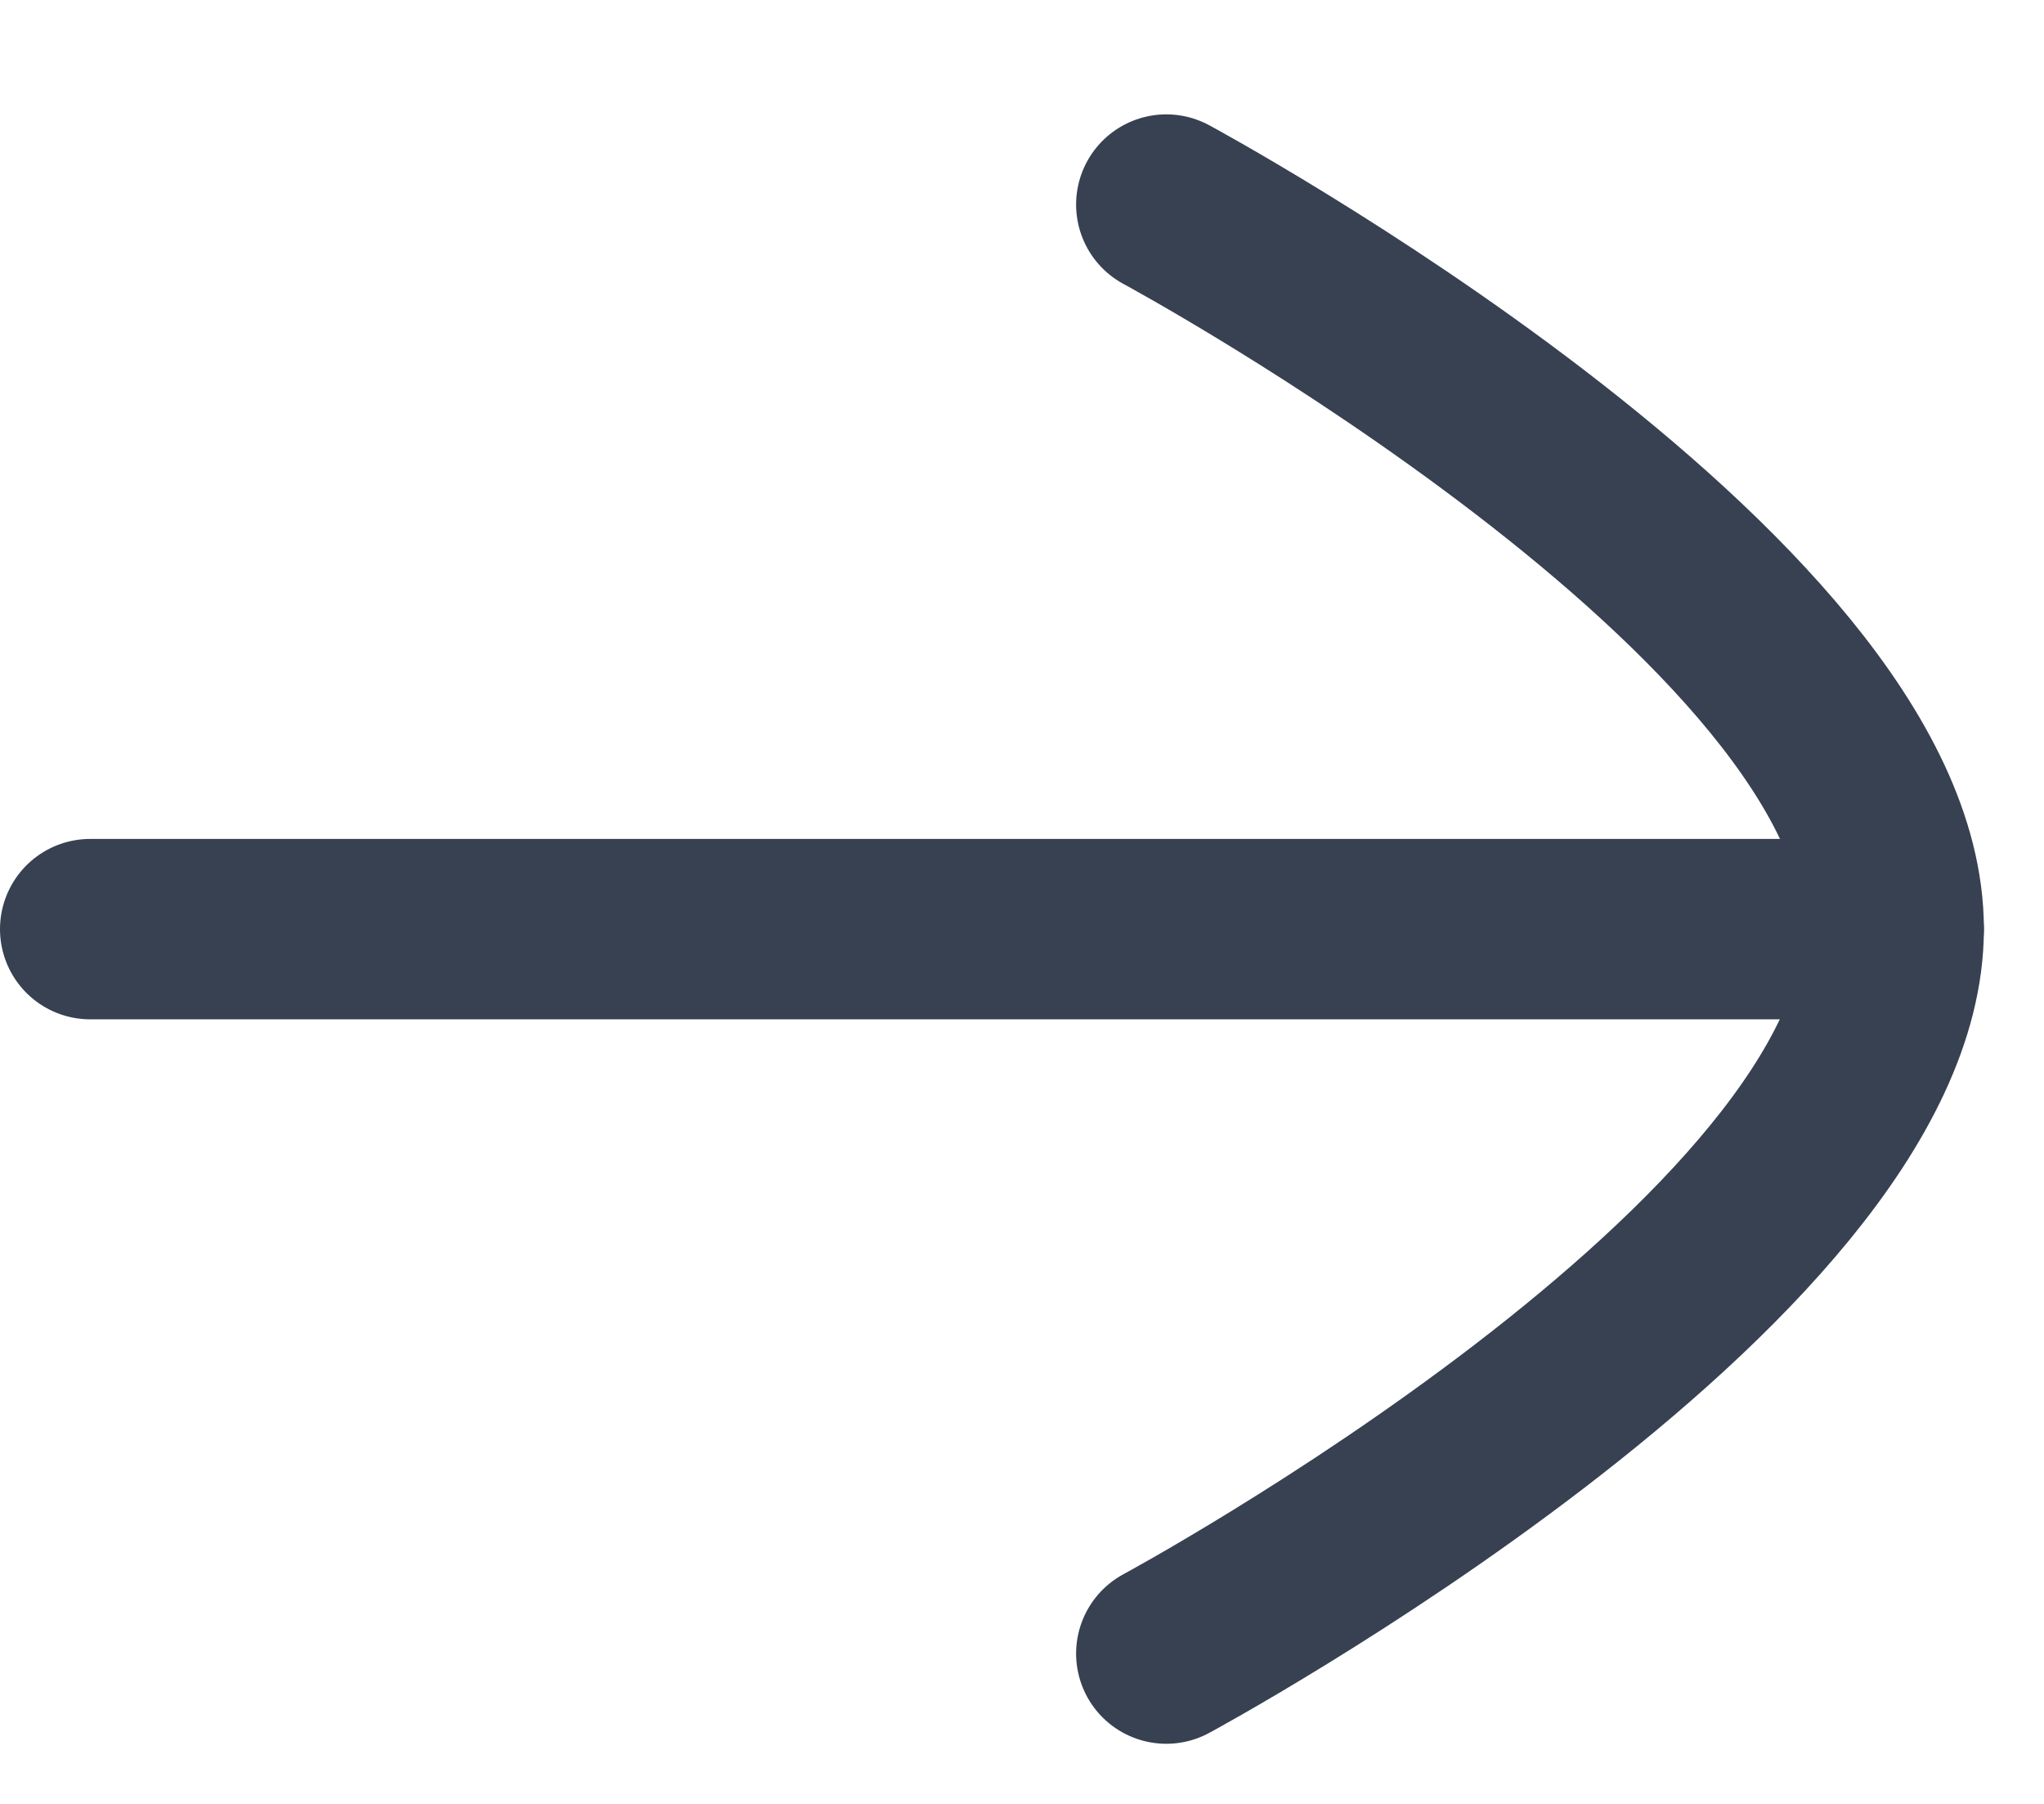
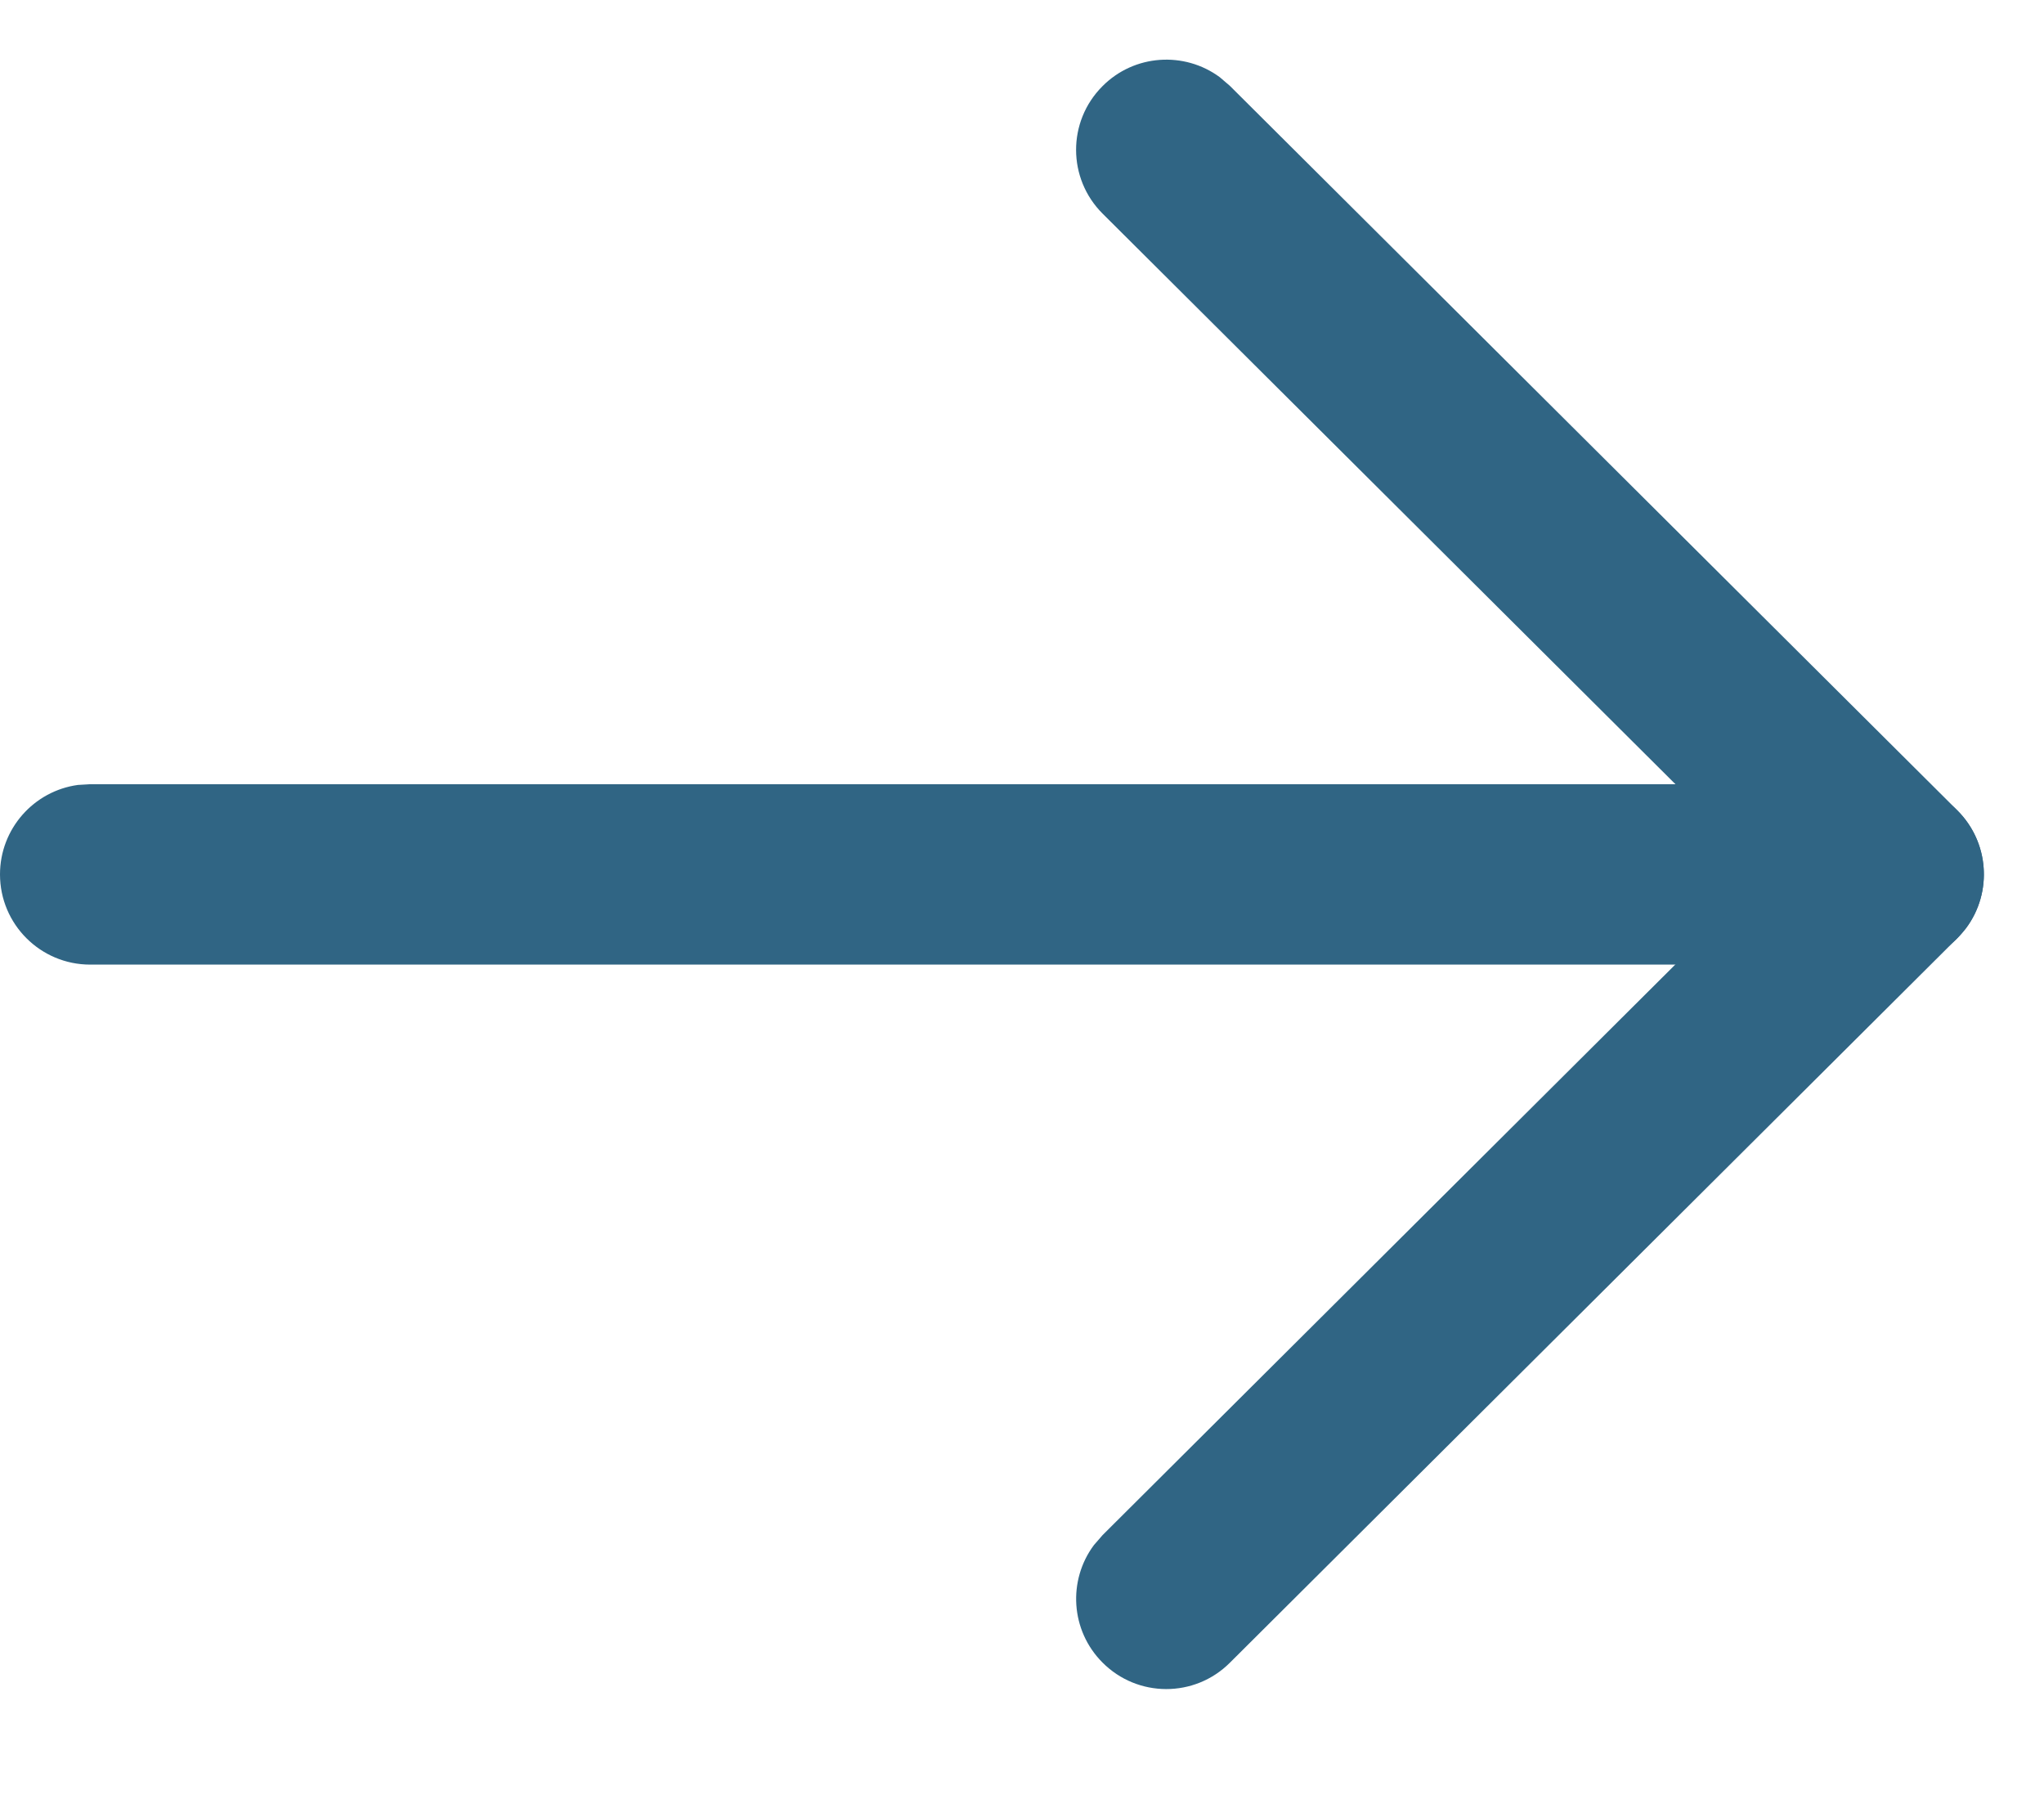
<svg xmlns="http://www.w3.org/2000/svg" width="17" height="15" viewBox="0 0 17 15" fill="none">
-   <path d="M15.75 7.726L0.75 7.726" stroke="#374151" stroke-width="1.5" stroke-linecap="round" stroke-linejoin="round" />
-   <path d="M9.7 1.701C9.7 1.701 15.75 4.962 15.75 7.724C15.75 10.488 9.7 13.75 9.7 13.75" stroke="#374151" stroke-width="1.5" stroke-linecap="round" stroke-linejoin="round" />
+   <path d="M0 7.271C0 6.891 0.282 6.577 0.648 6.527L0.75 6.521L15.75 6.521C16.164 6.521 16.5 6.856 16.5 7.271C16.5 7.65 16.218 7.964 15.852 8.014L15.75 8.021L0.75 8.021C0.336 8.021 0 7.685 0 7.271Z" fill="#306584" />
+   <path d="M9.171 1.777C8.877 1.485 8.876 1.01 9.169 0.717C9.434 0.45 9.851 0.425 10.145 0.642L10.229 0.714L16.279 6.738C16.547 7.005 16.571 7.423 16.352 7.717L16.279 7.801L10.229 13.826C9.936 14.119 9.461 14.118 9.169 13.824C8.903 13.557 8.88 13.141 9.098 12.848L9.171 12.764L14.687 7.27L9.171 1.777Z" fill="#306584" />
</svg>
